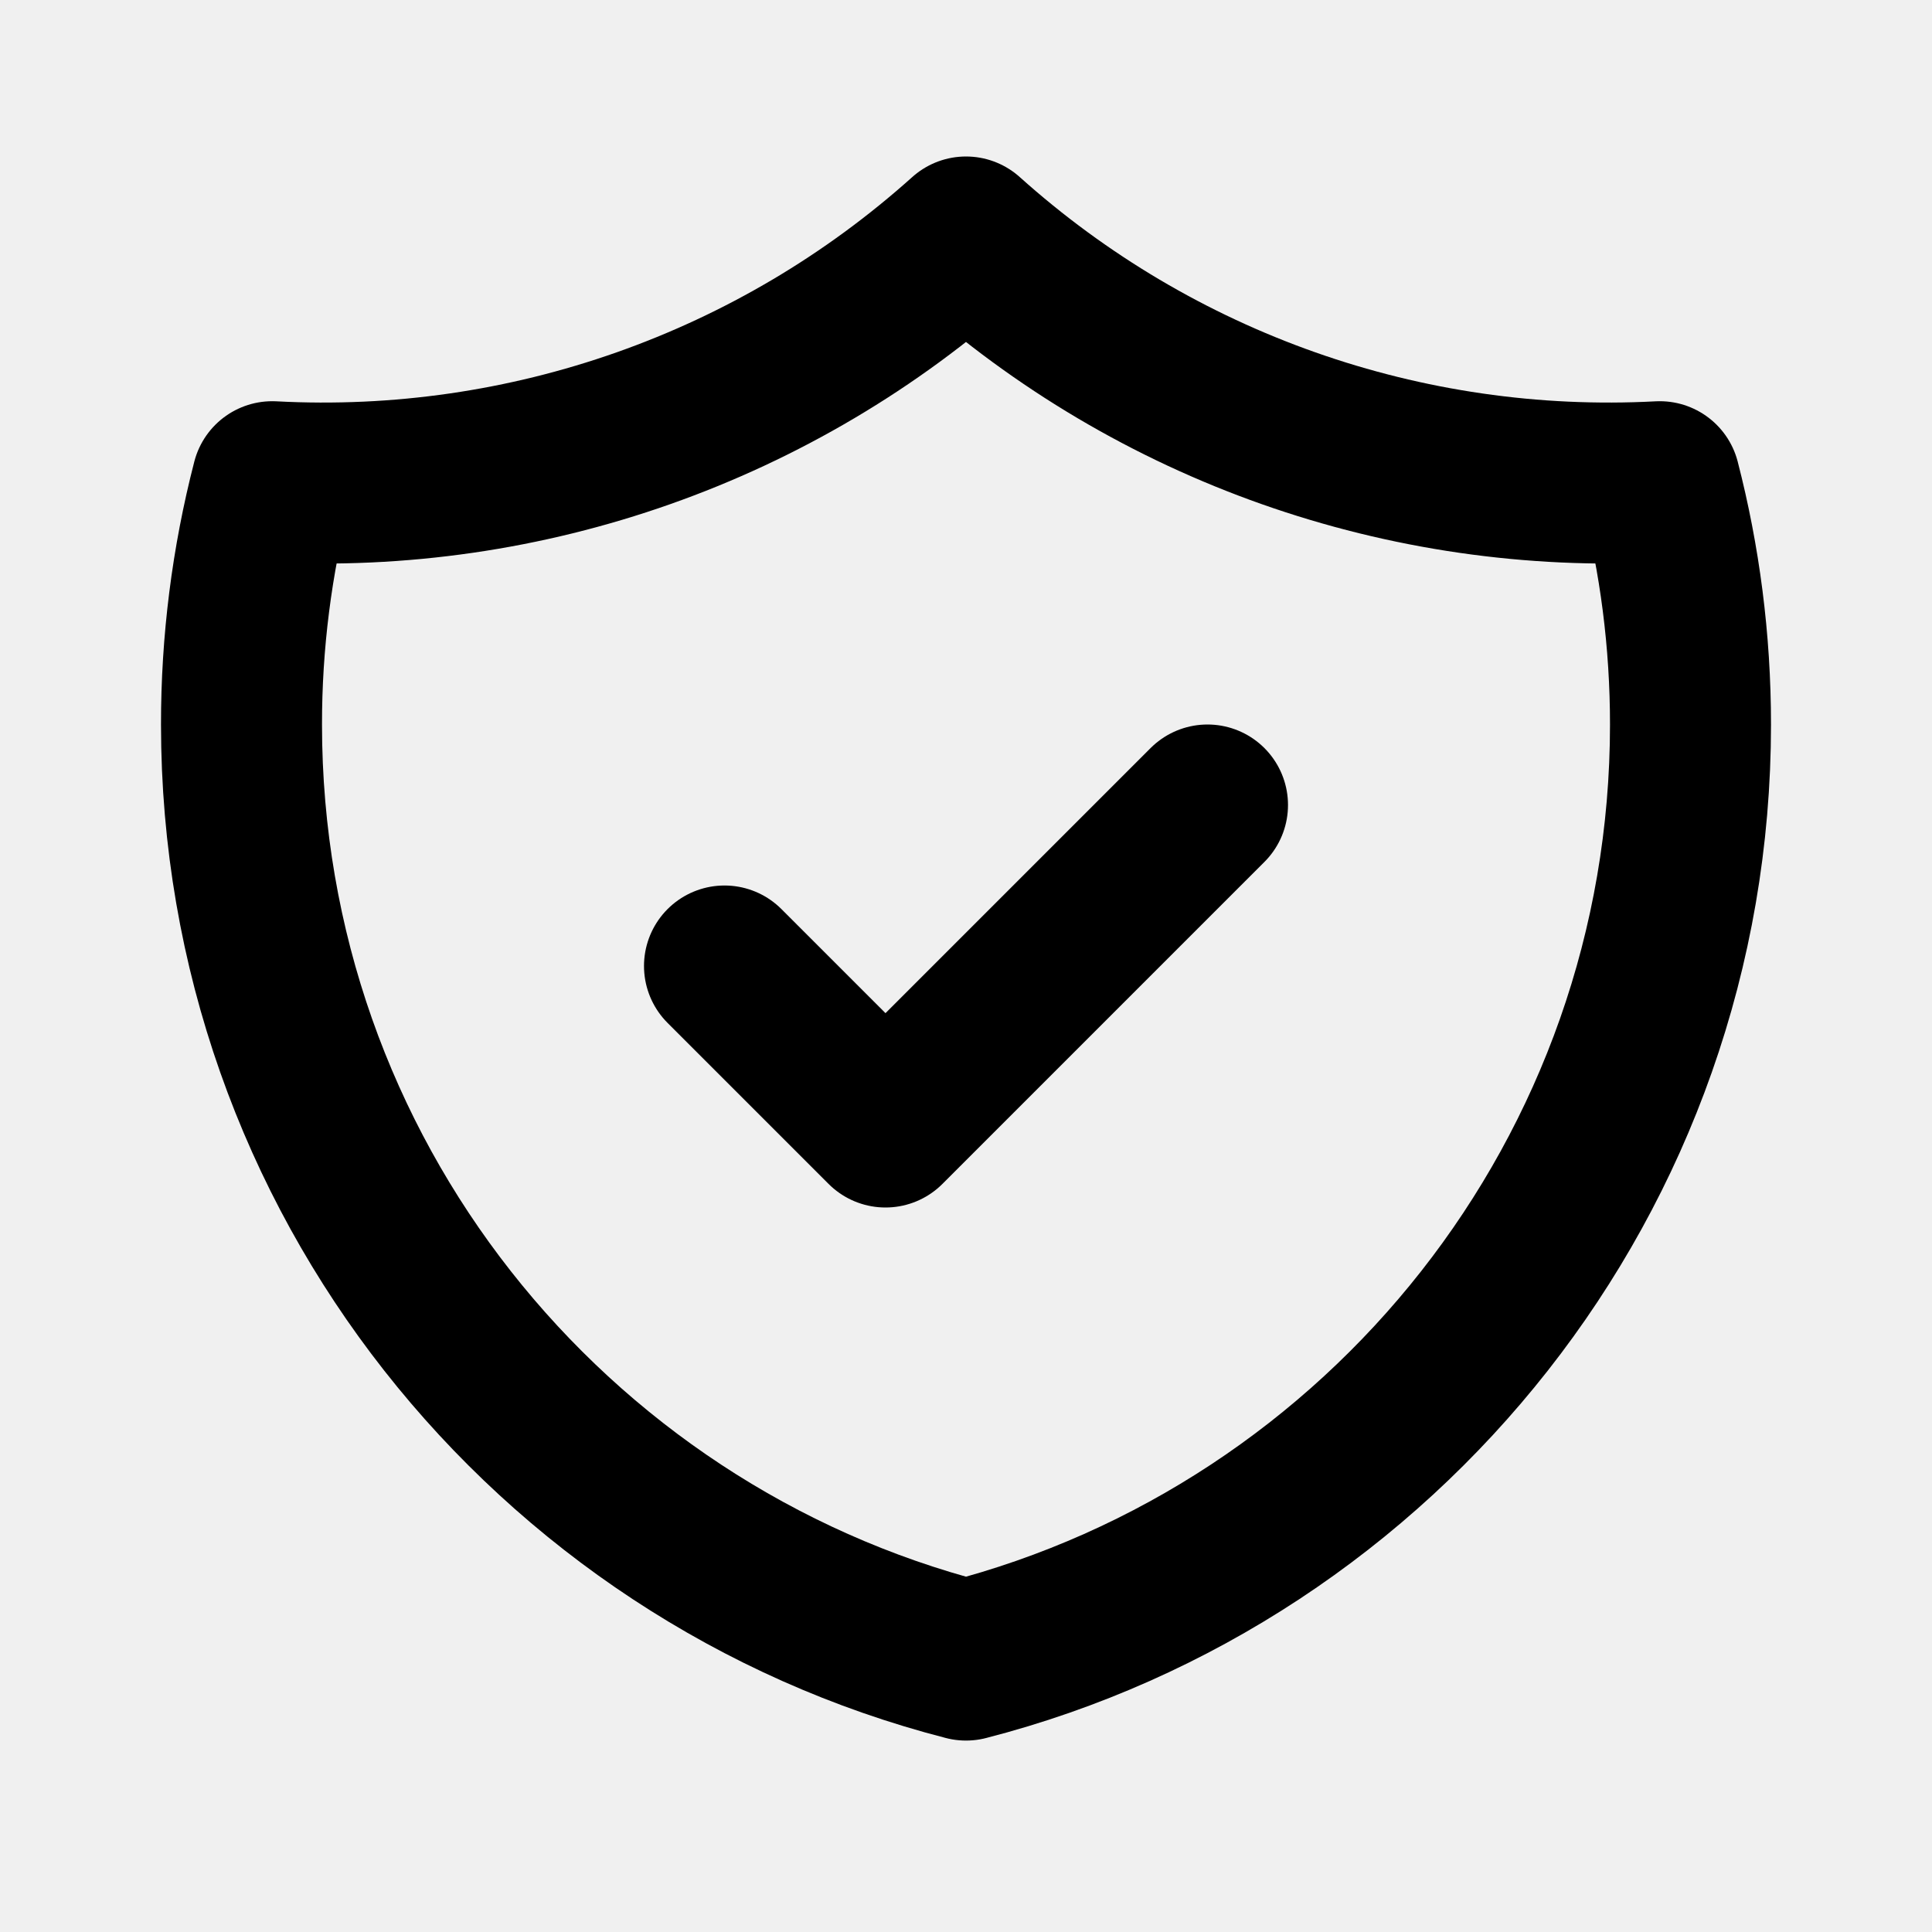
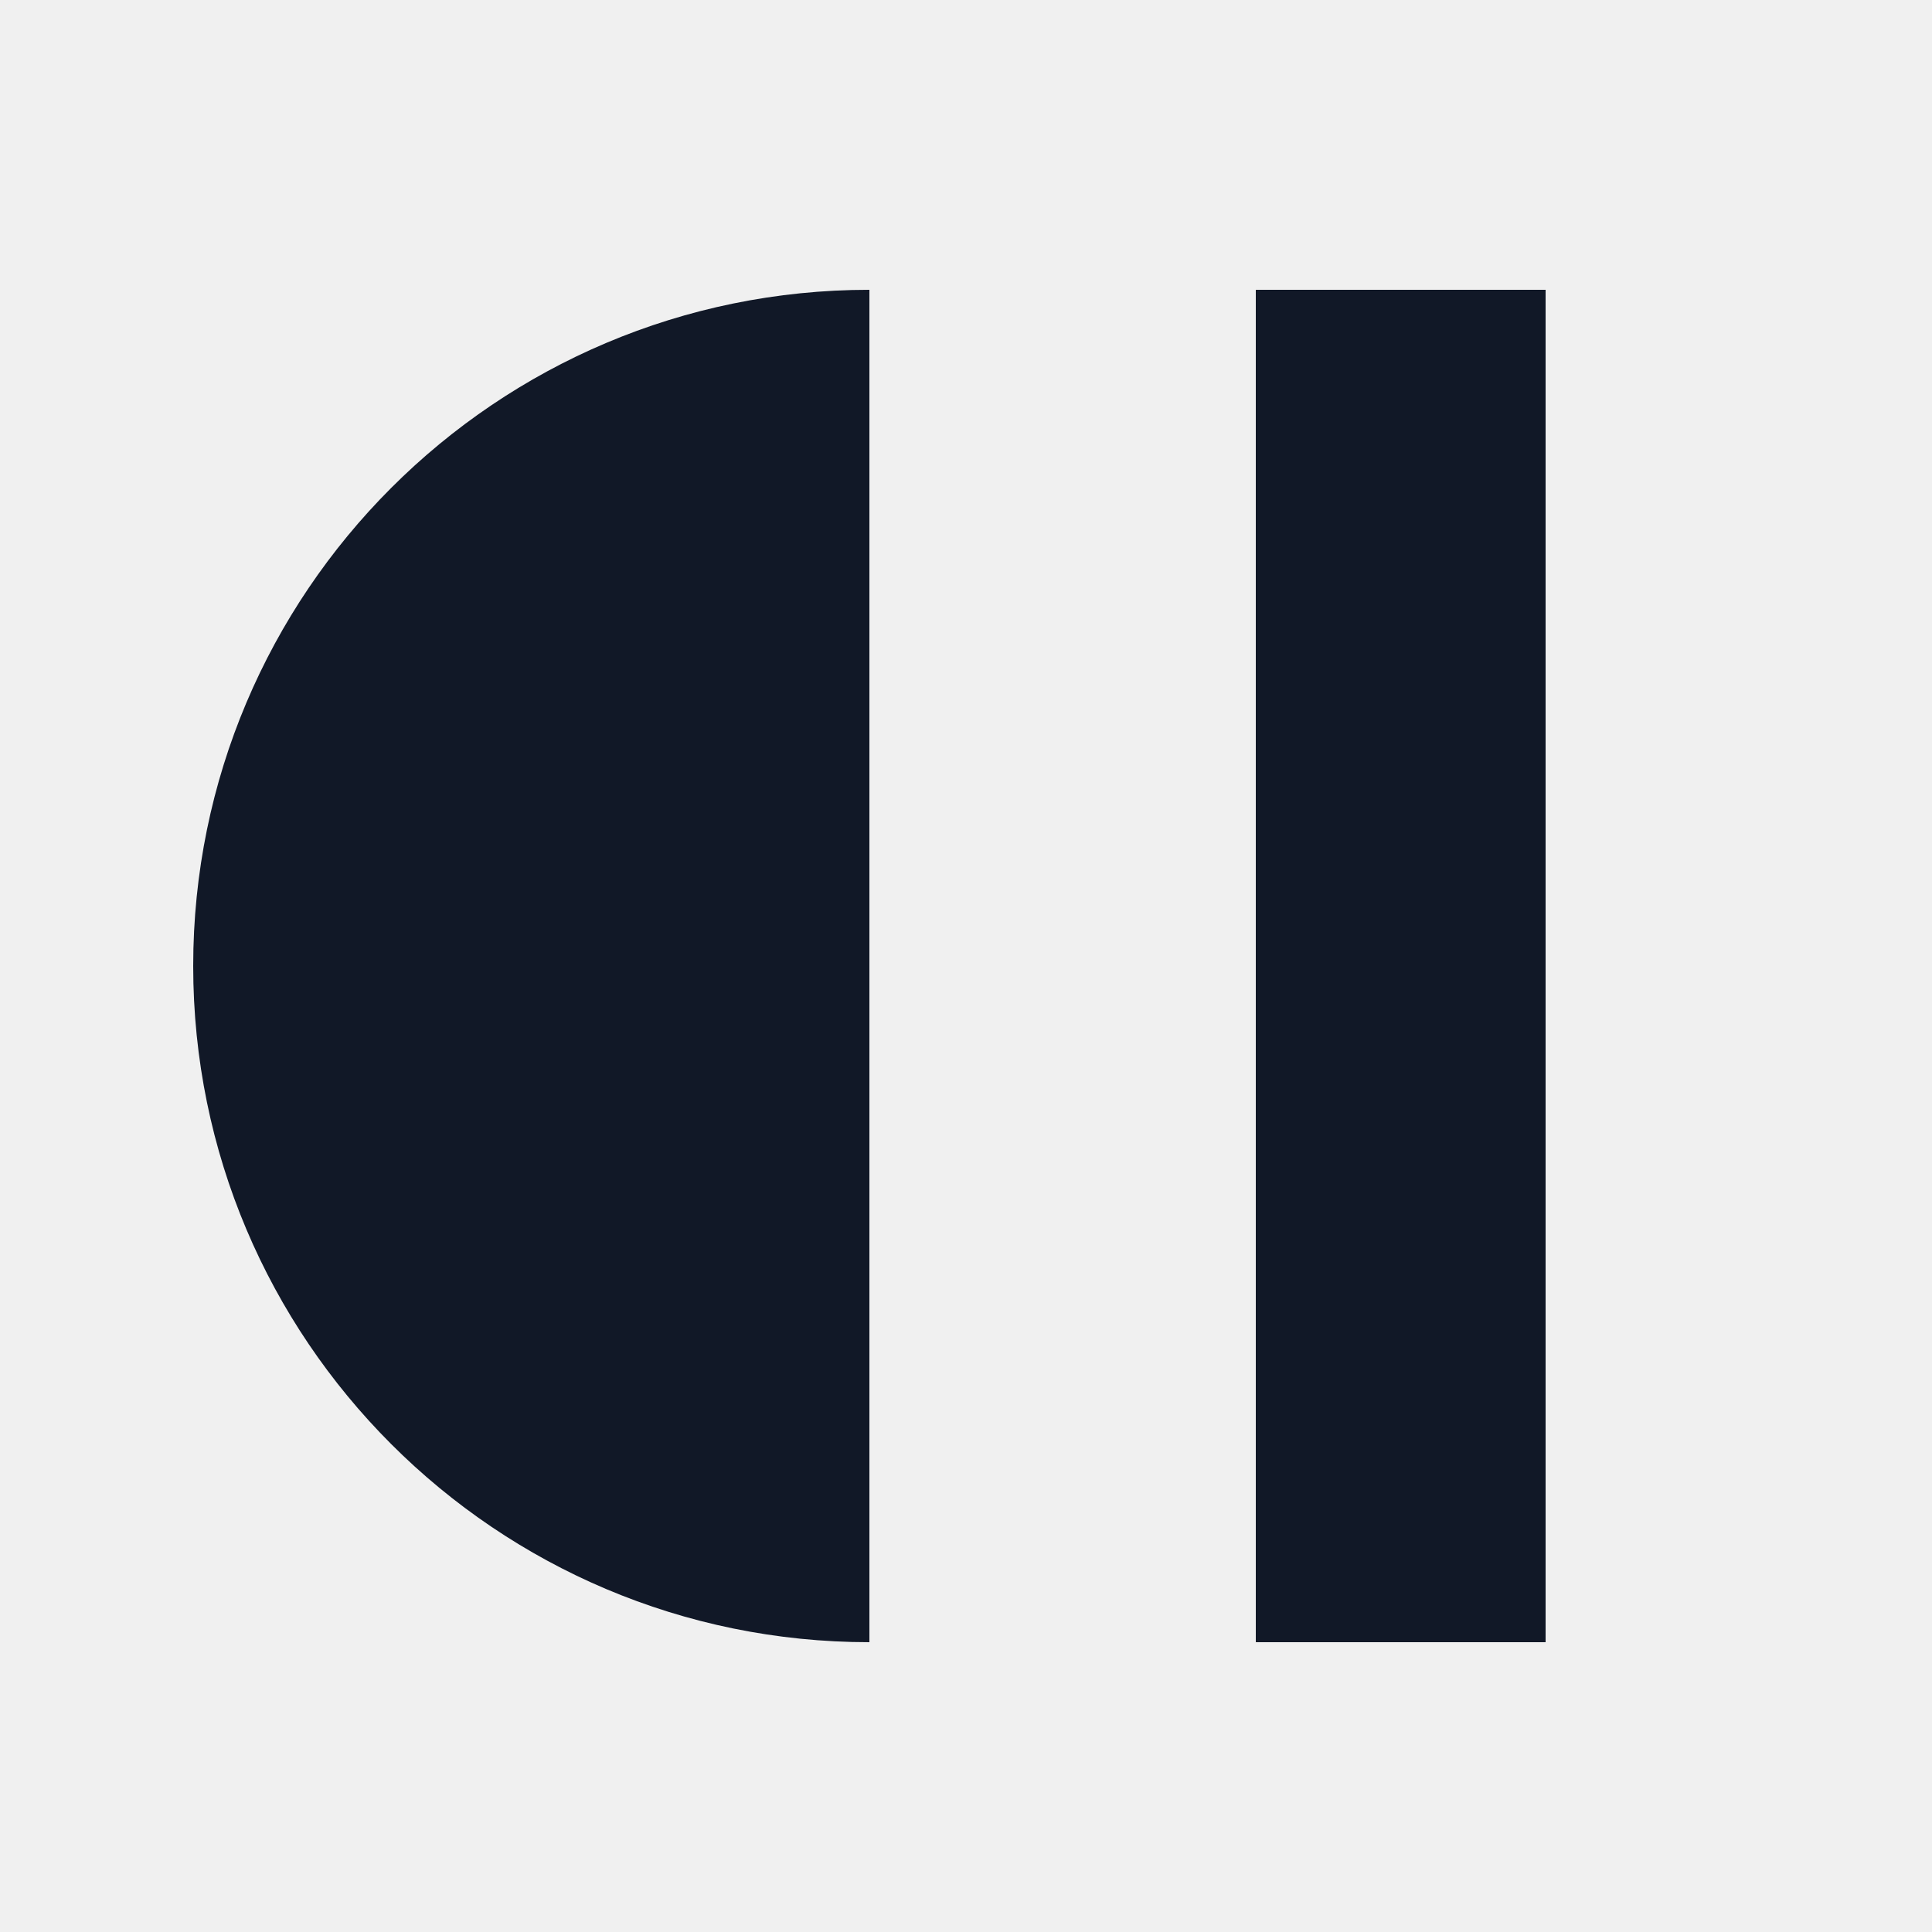
- <svg xmlns="http://www.w3.org/2000/svg" fill="none" viewBox="0 0 24 24" stroke="currentColor">
-   <path stroke-linecap="round" stroke-linejoin="round" stroke-width="2" d="M9 12l2 2 4-4m5.618-4.016A11.955 11.955 0 0112 2.944a11.955 11.955 0 01-8.618 3.04A12.02 12.02 0 003 9c0 5.591 3.824 10.29 9 11.622 5.176-1.332 9-6.03 9-11.622 0-1.042-.133-2.052-.382-3.016z" />
+ <svg xmlns="http://www.w3.org/2000/svg" viewBox="0 0 100 100">
  <style>
-     path { stroke: #000; }
+     path, rect { fill: #111827; }
    @media (prefers-color-scheme: dark) {
-         path { stroke: #FFF; }
+       path, rect { fill: #F3F4F6; }
    }
  </style>
+   <path d="M 45 15 A 35 35 0 0 0 45 85 Z" />
+   <rect x="65" y="15" width="15" height="70" />
</svg>
